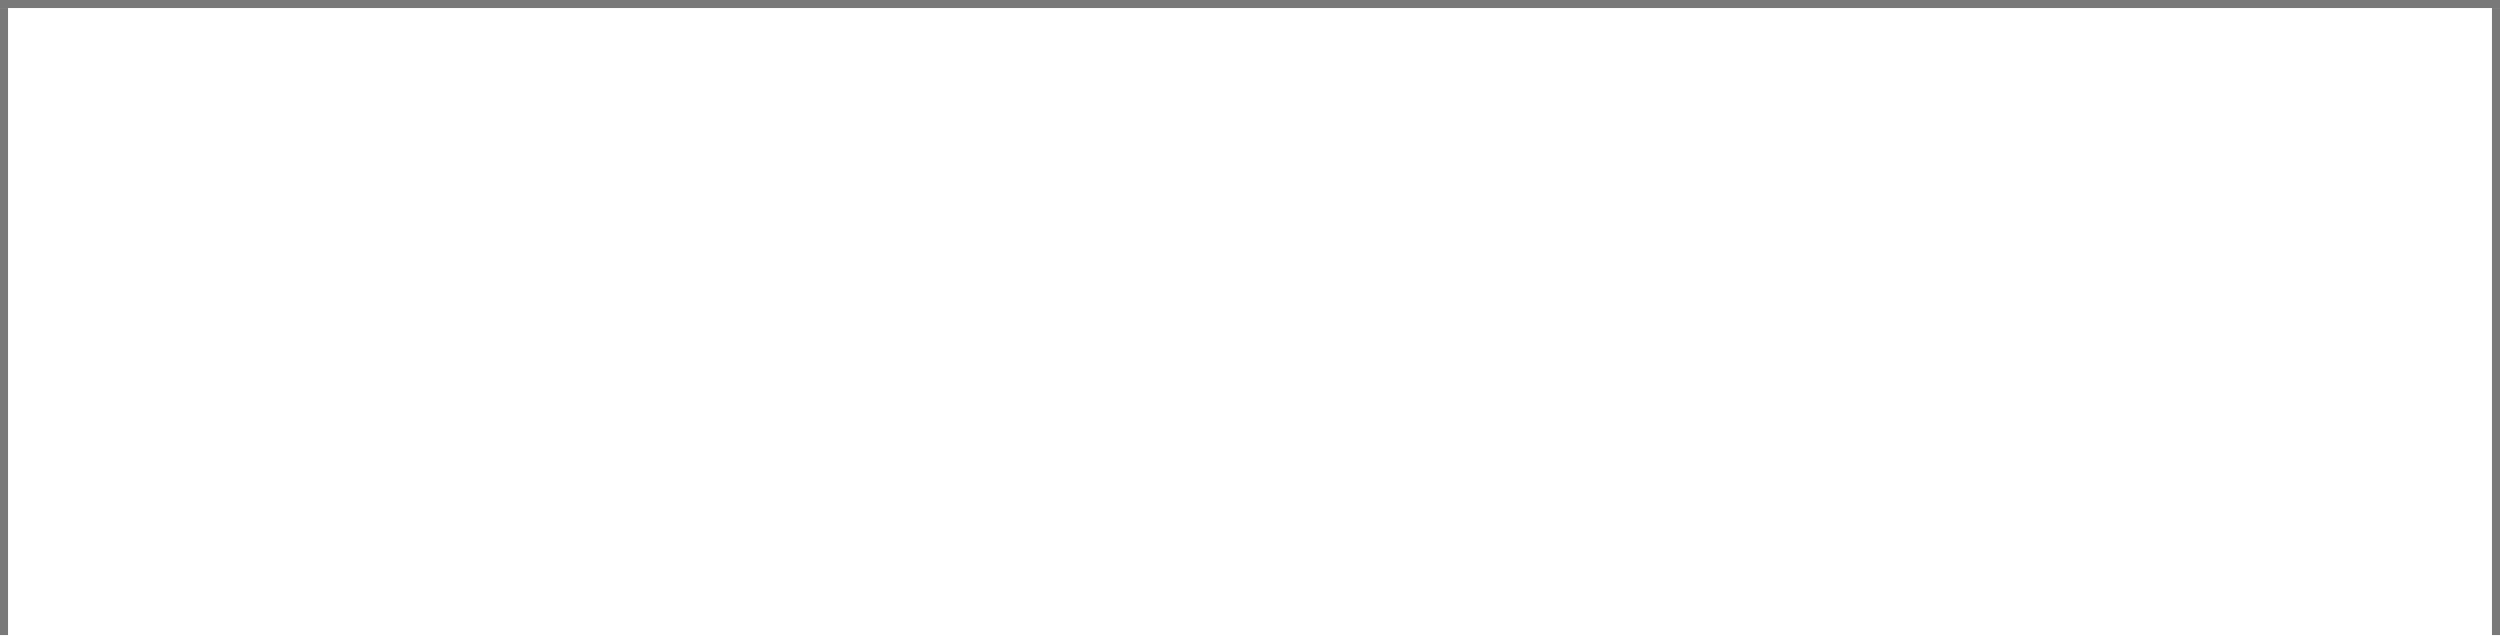
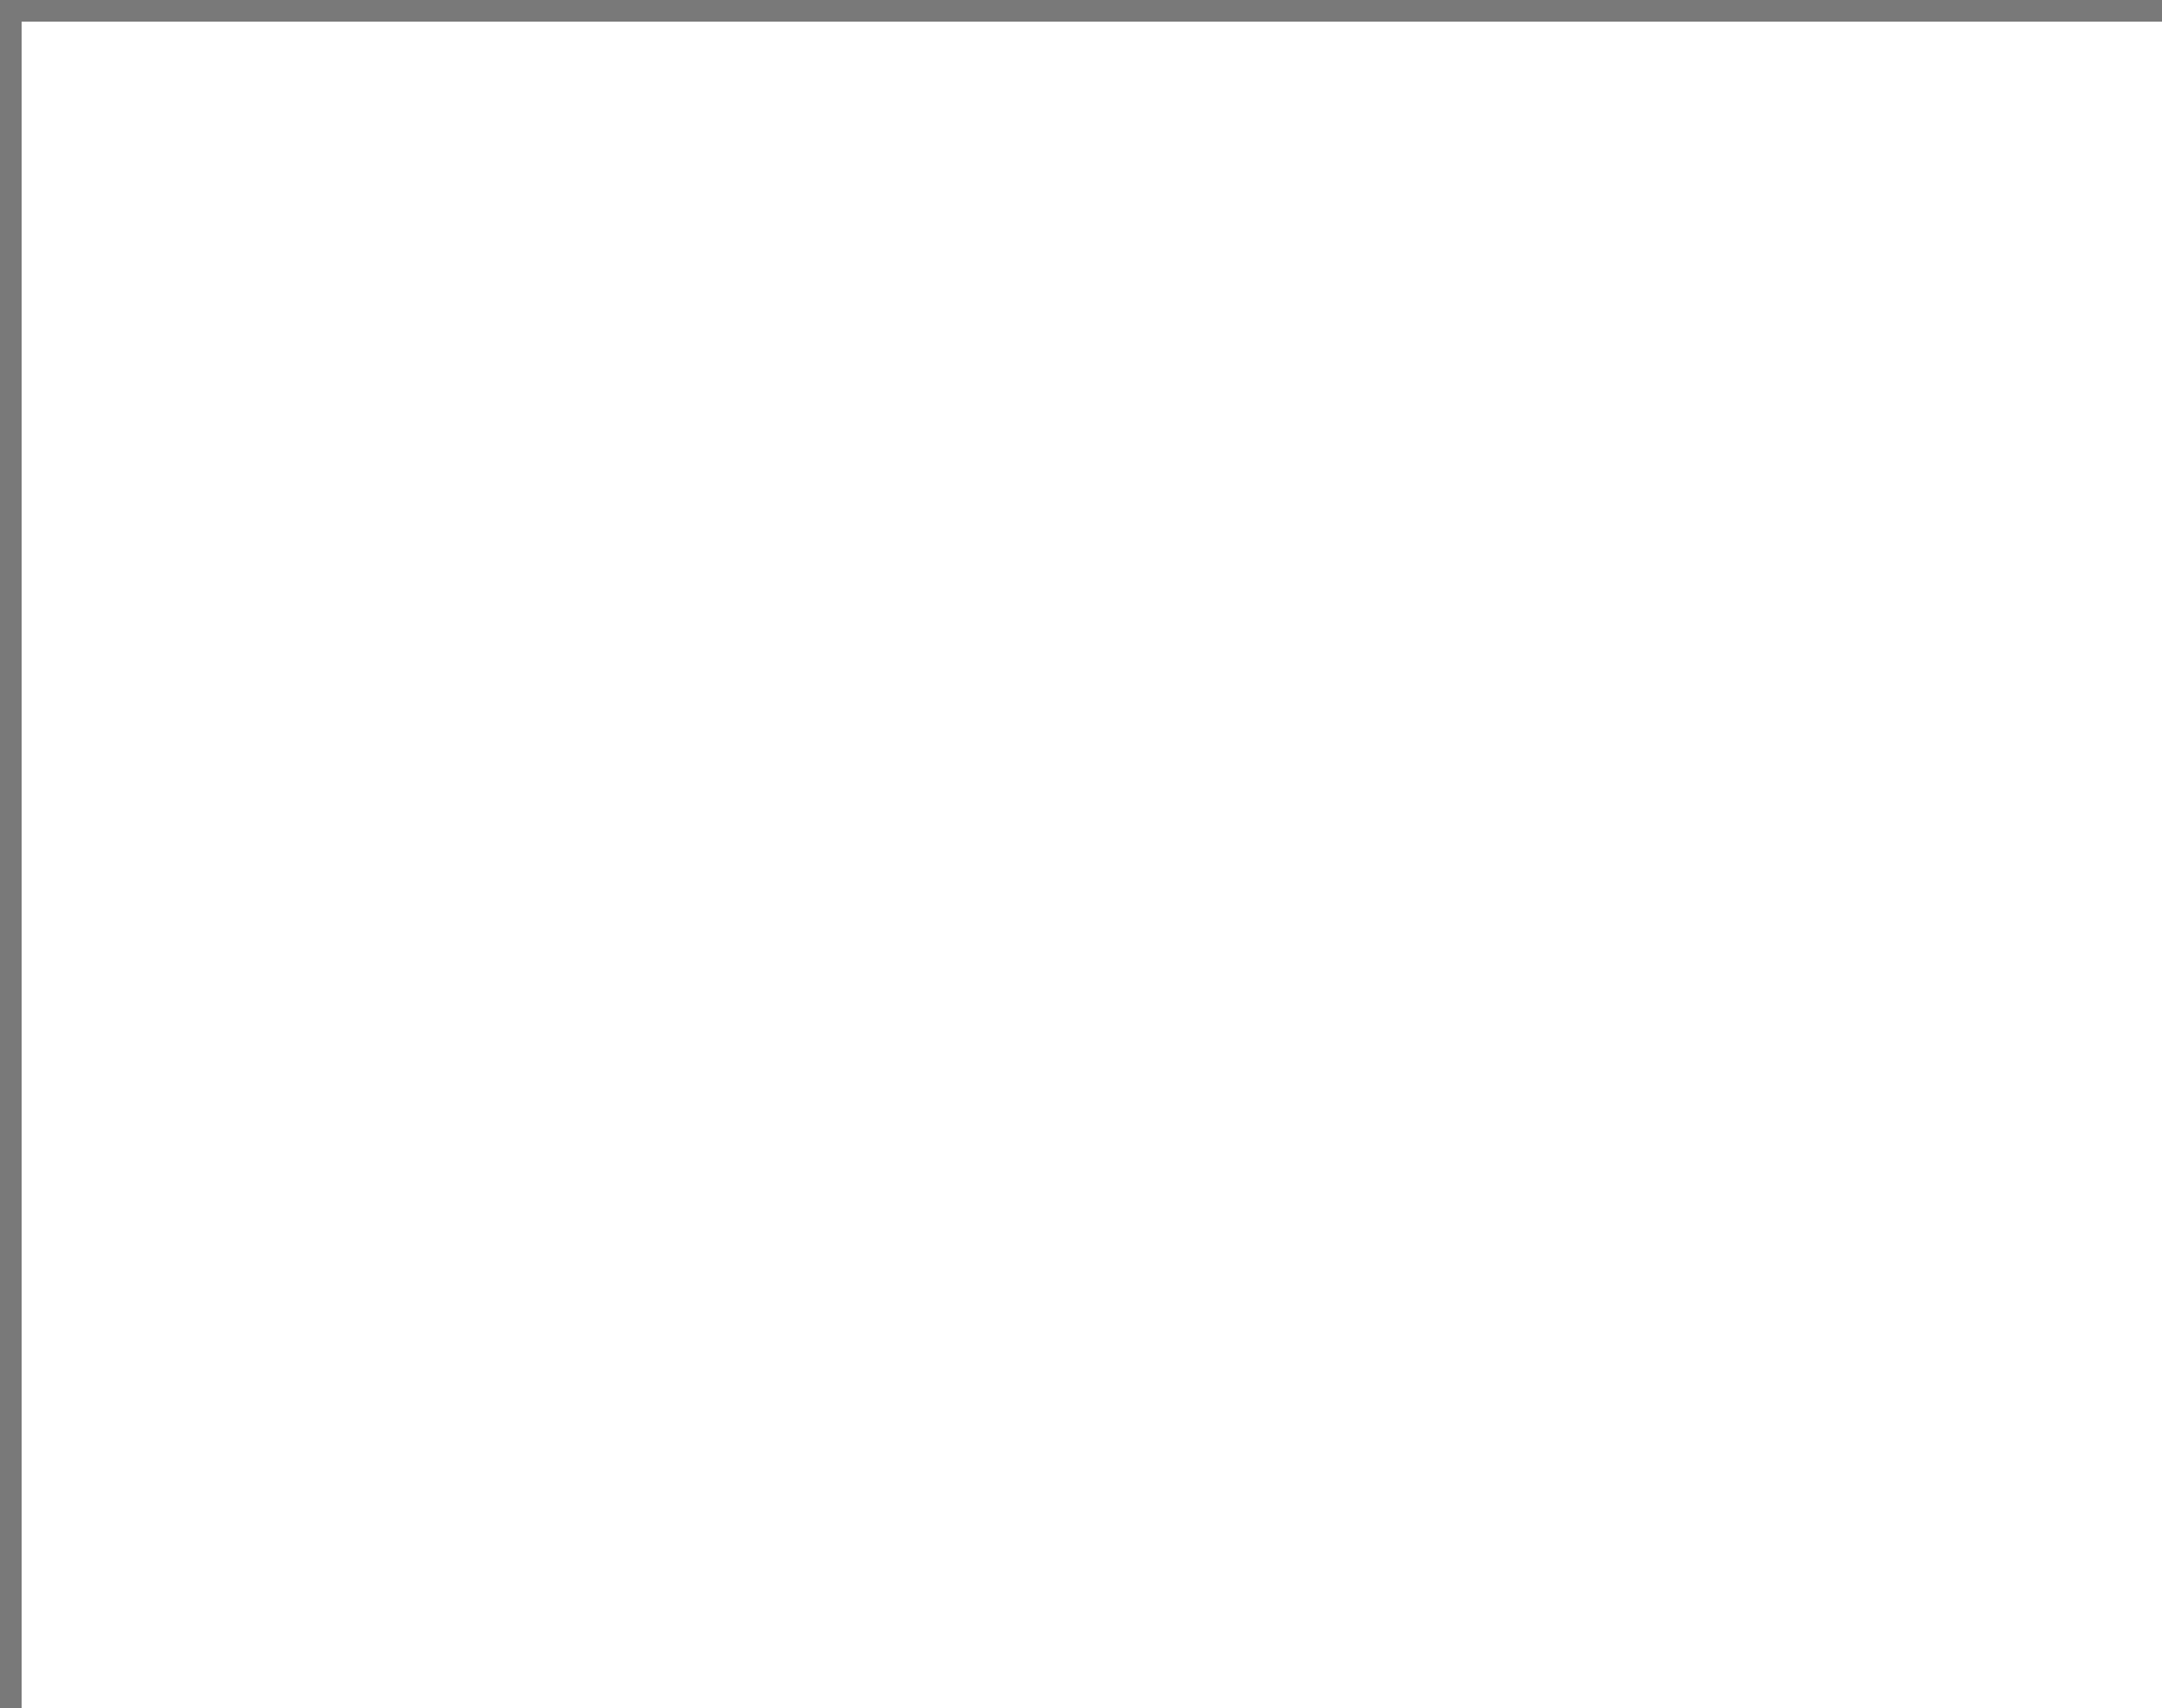
- <svg xmlns="http://www.w3.org/2000/svg" version="1.1" width="311px" height="79px" viewBox="472 77 311 79">
-   <path d="M 1 1  L 310 1  L 310 79  L 1 79  L 1 1  Z " fill-rule="nonzero" fill="rgba(255, 255, 255, 1)" stroke="none" transform="matrix(1 0 0 1 472 77 )" class="fill" />
-   <path d="M 0.5 1  L 0.5 79  " stroke-width="1" stroke-dasharray="0" stroke="rgba(121, 121, 121, 1)" fill="none" transform="matrix(1 0 0 1 472 77 )" class="stroke" />
-   <path d="M 0 0.5  L 311 0.5  " stroke-width="1" stroke-dasharray="0" stroke="rgba(121, 121, 121, 1)" fill="none" transform="matrix(1 0 0 1 472 77 )" class="stroke" />
-   <path d="M 310.5 1  L 310.5 79  " stroke-width="1" stroke-dasharray="0" stroke="rgba(121, 121, 121, 1)" fill="none" transform="matrix(1 0 0 1 472 77 )" class="stroke" />
+ <svg xmlns="http://www.w3.org/2000/svg" version="1.1" width="100px" height="79px" viewBox="0 77 100 79">
+   <path d="M 1 1  L 100 1  L 100 79  L 1 79  L 1 1  Z " fill-rule="nonzero" fill="rgba(255, 255, 255, 1)" stroke="none" transform="matrix(1 0 0 1 0 77 )" class="fill" />
+   <path d="M 0.5 1  L 0.5 79  " stroke-width="1" stroke-dasharray="0" stroke="rgba(121, 121, 121, 1)" fill="none" transform="matrix(1 0 0 1 0 77 )" class="stroke" />
+   <path d="M 0 0.5  L 100 0.5  " stroke-width="1" stroke-dasharray="0" stroke="rgba(121, 121, 121, 1)" fill="none" transform="matrix(1 0 0 1 0 77 )" class="stroke" />
</svg>
